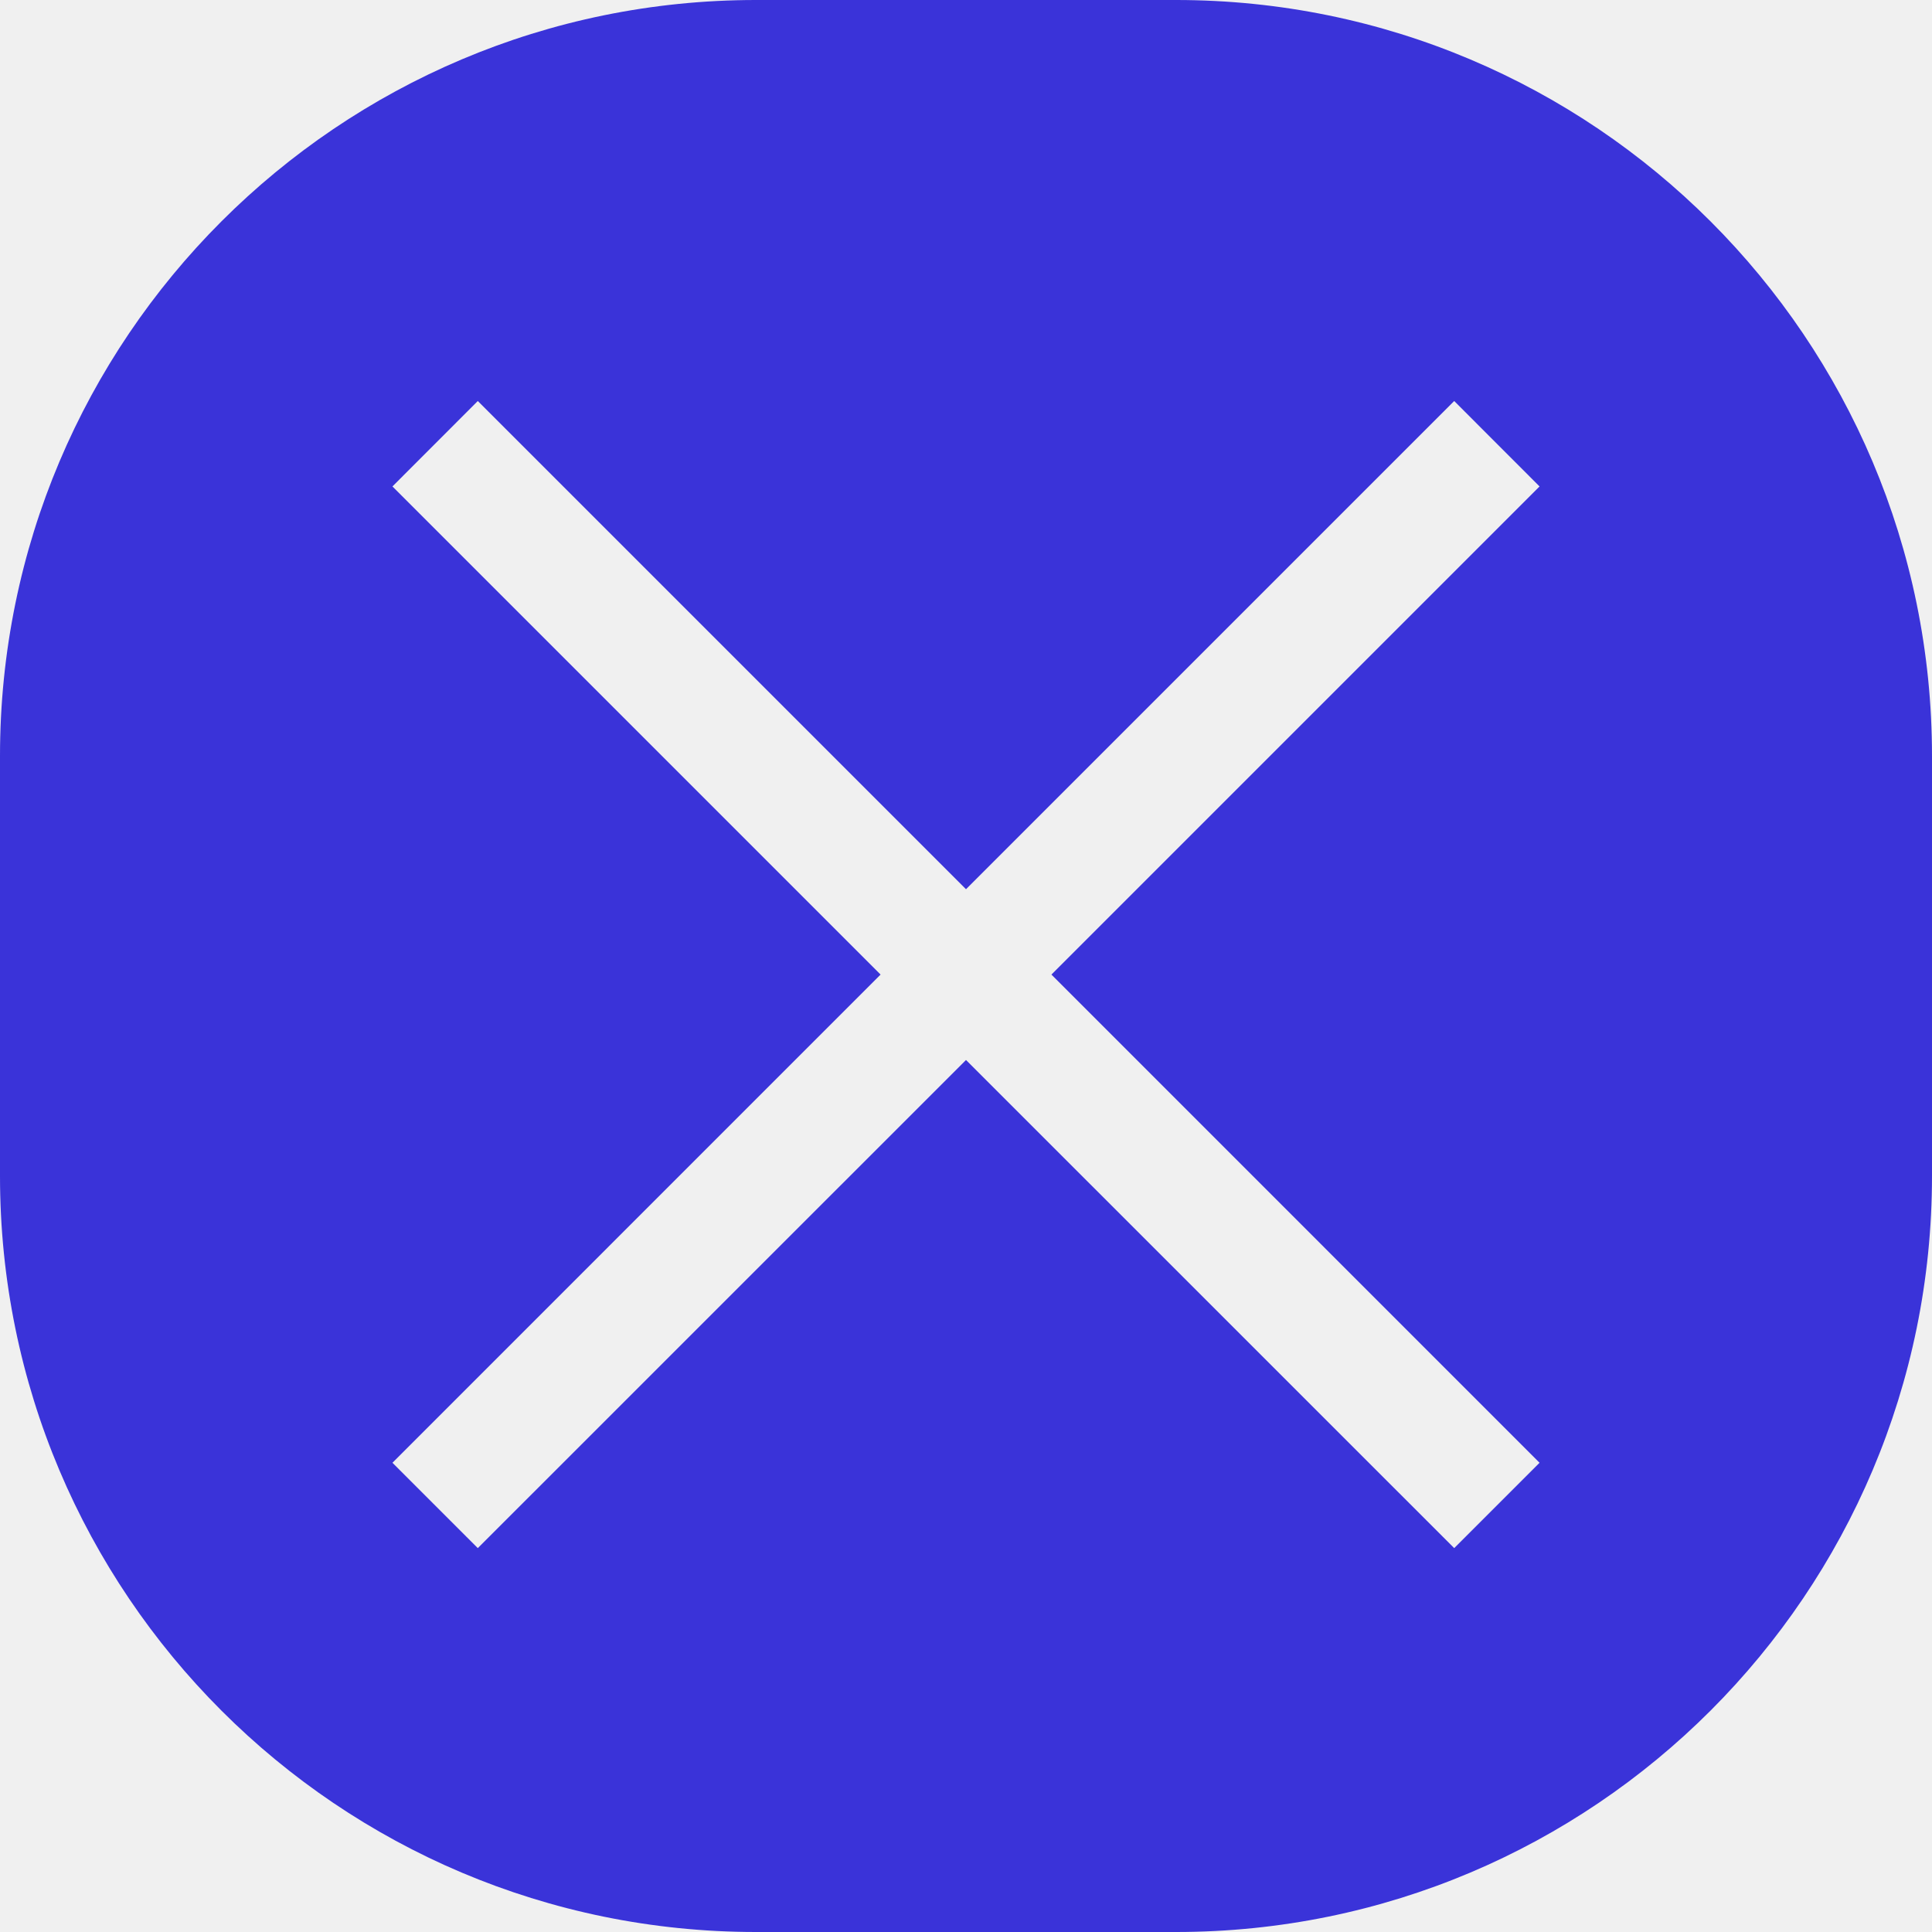
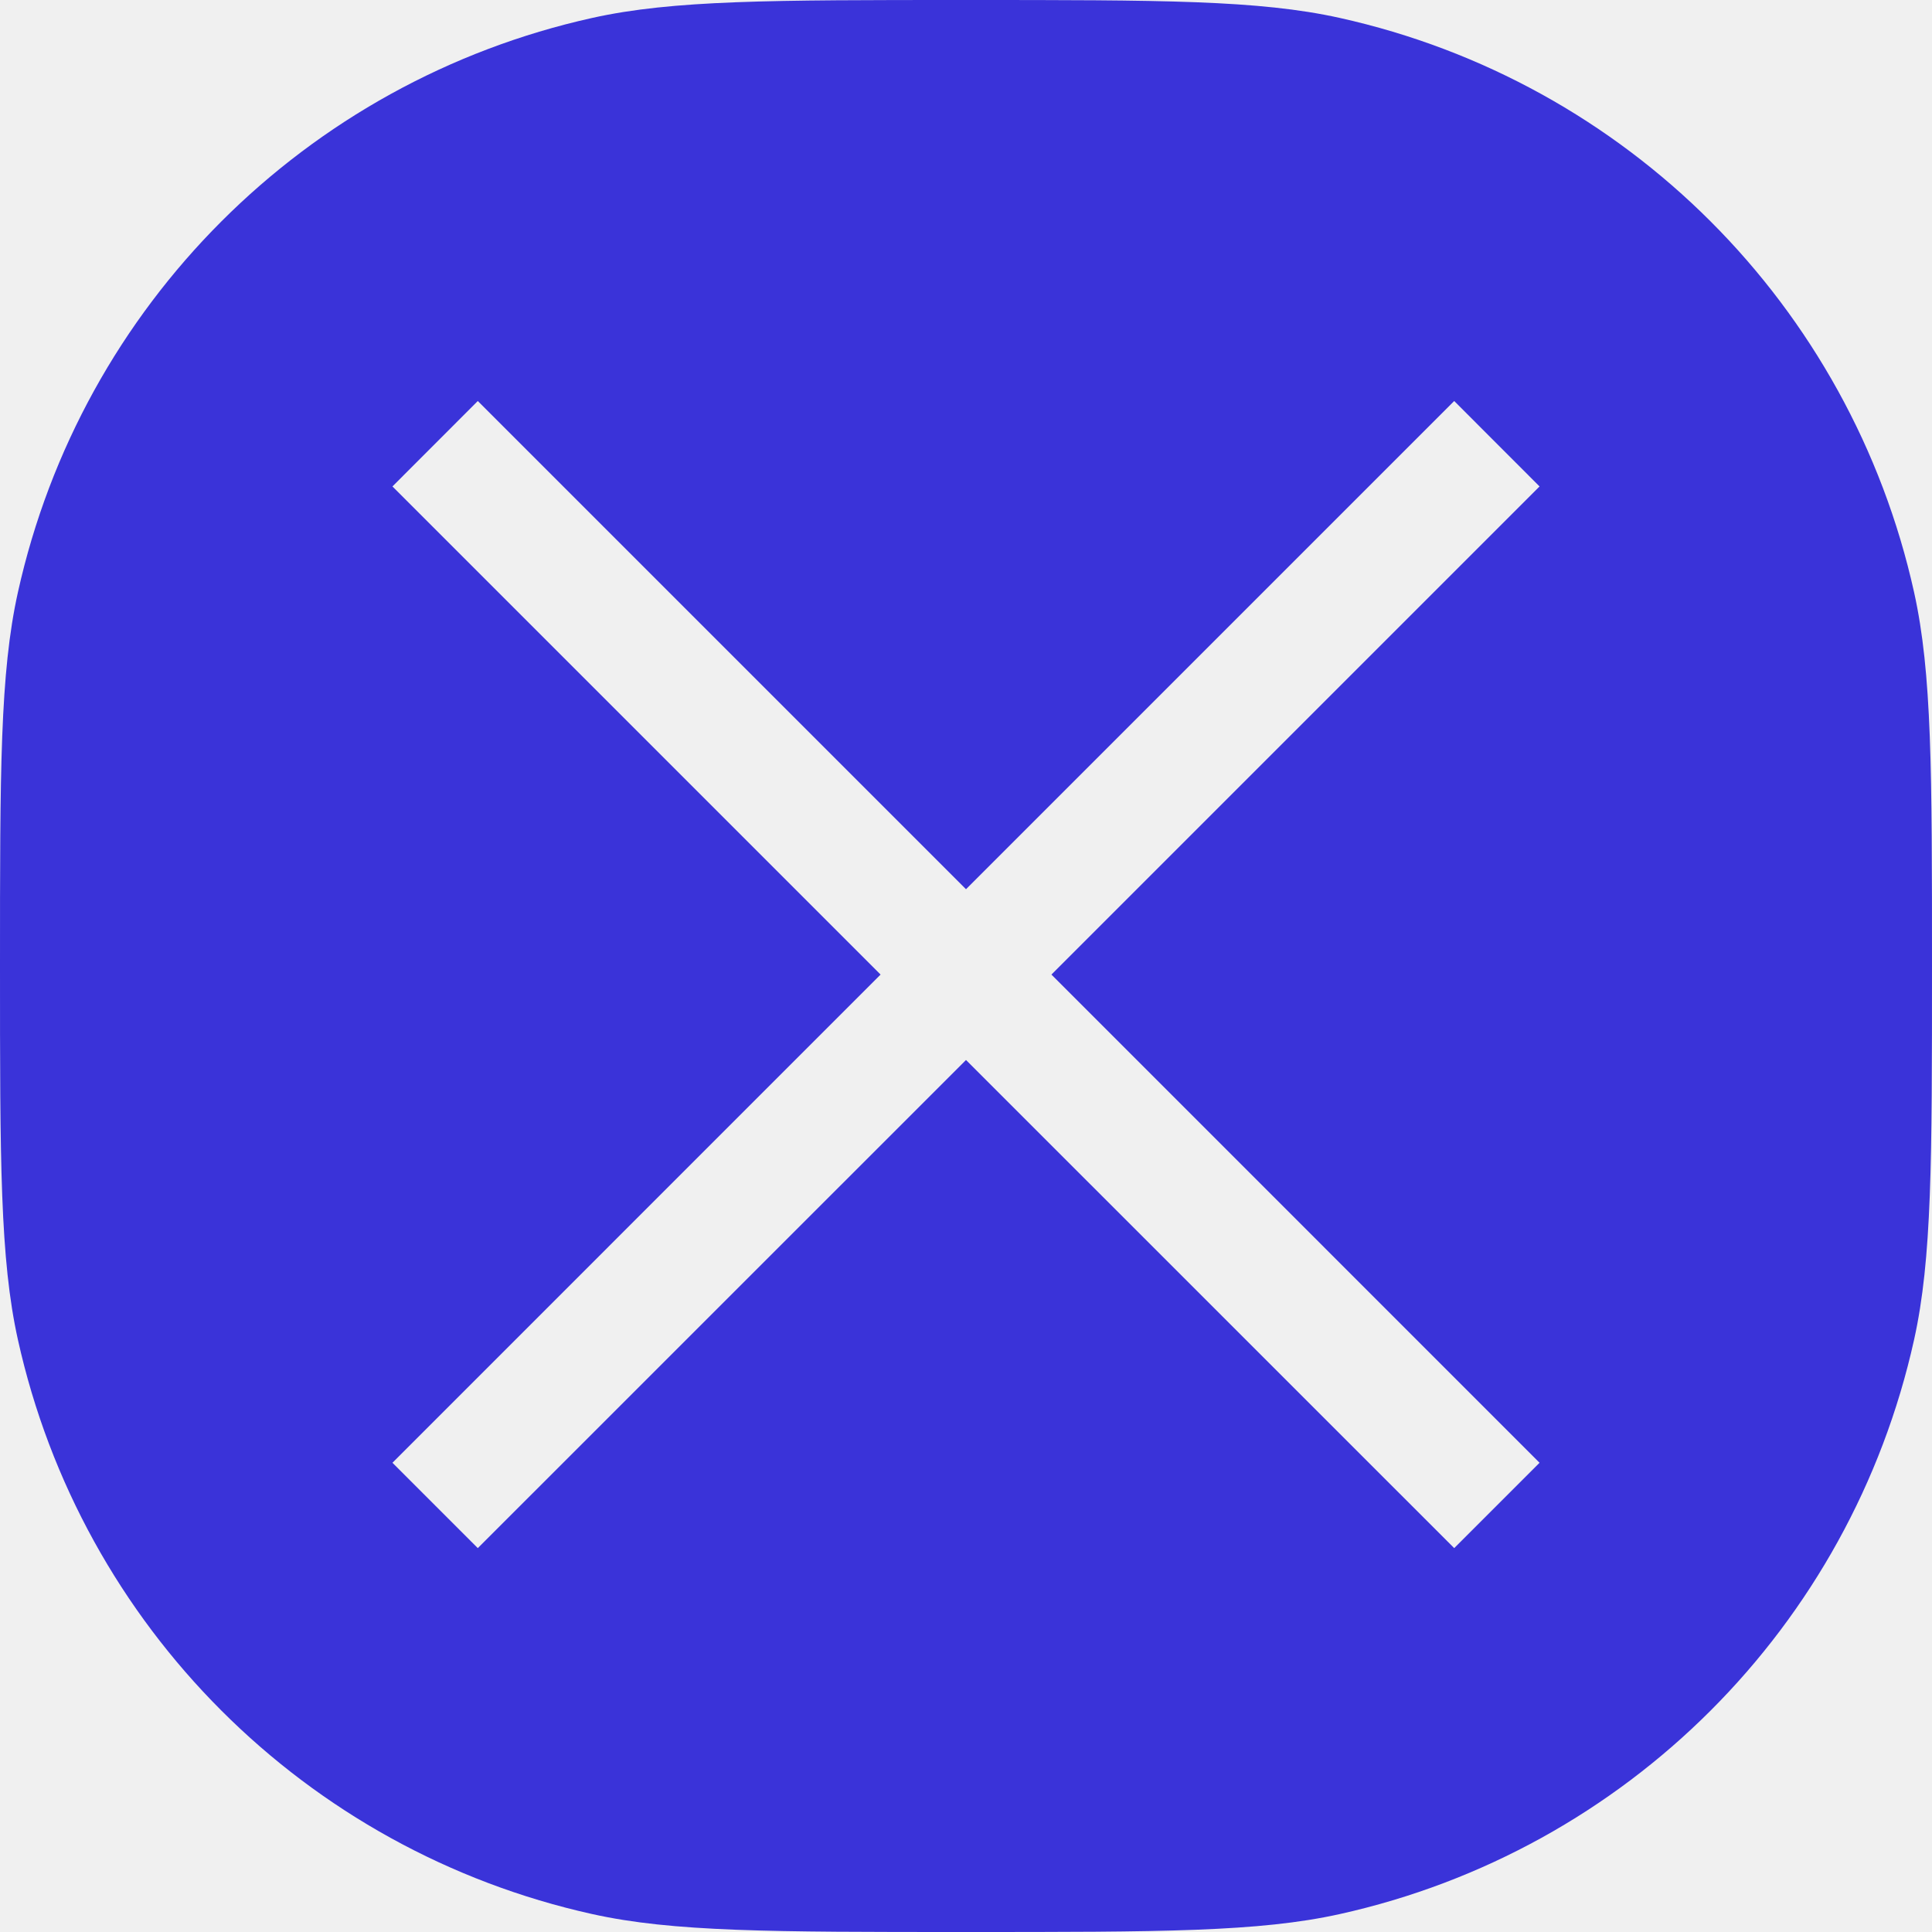
<svg xmlns="http://www.w3.org/2000/svg" width="23" height="23" viewBox="0 0 23 23" fill="none">
  <rect width="23" height="23" fill="white" fill-opacity="0.01" />
-   <path fill-rule="evenodd" clip-rule="evenodd" d="M9 0C4.029 0 0 4.029 0 9V14C0 18.971 4.029 23 9 23H14C18.971 23 23 18.971 23 14V9C23 4.029 18.971 0 14 0H9ZM17.312 4.774L11.5 10.586L5.688 4.774L4.672 5.791L10.483 11.602L4.672 17.414L5.688 18.43L11.5 12.619L17.312 18.43L18.328 17.414L12.517 11.602L18.328 5.791L17.312 4.774Z" fill="#3A33D9" />
+   <path fill-rule="evenodd" clip-rule="evenodd" d="M0.213 7.052C0 8.014 0 9.176 0 11.5C0 13.824 0 14.986 0.213 15.948C0.97 19.363 3.637 22.03 7.052 22.787C8.014 23 9.176 23 11.5 23C13.824 23 14.986 23 15.948 22.787C19.363 22.03 22.03 19.363 22.787 15.948C23 14.986 23 13.824 23 11.5C23 9.176 23 8.014 22.787 7.052C22.03 3.637 19.363 0.97 15.948 0.213C14.986 0 13.824 0 11.5 0C9.176 0 8.014 0 7.052 0.213C3.637 0.97 0.97 3.637 0.213 7.052ZM17.312 4.774L11.5 10.586L5.688 4.774L4.672 5.791L10.483 11.602L4.672 17.414L5.688 18.43L11.5 12.619L17.312 18.43L18.328 17.414L12.517 11.602L18.328 5.791L17.312 4.774Z" fill="#3A33D9" />
</svg>
